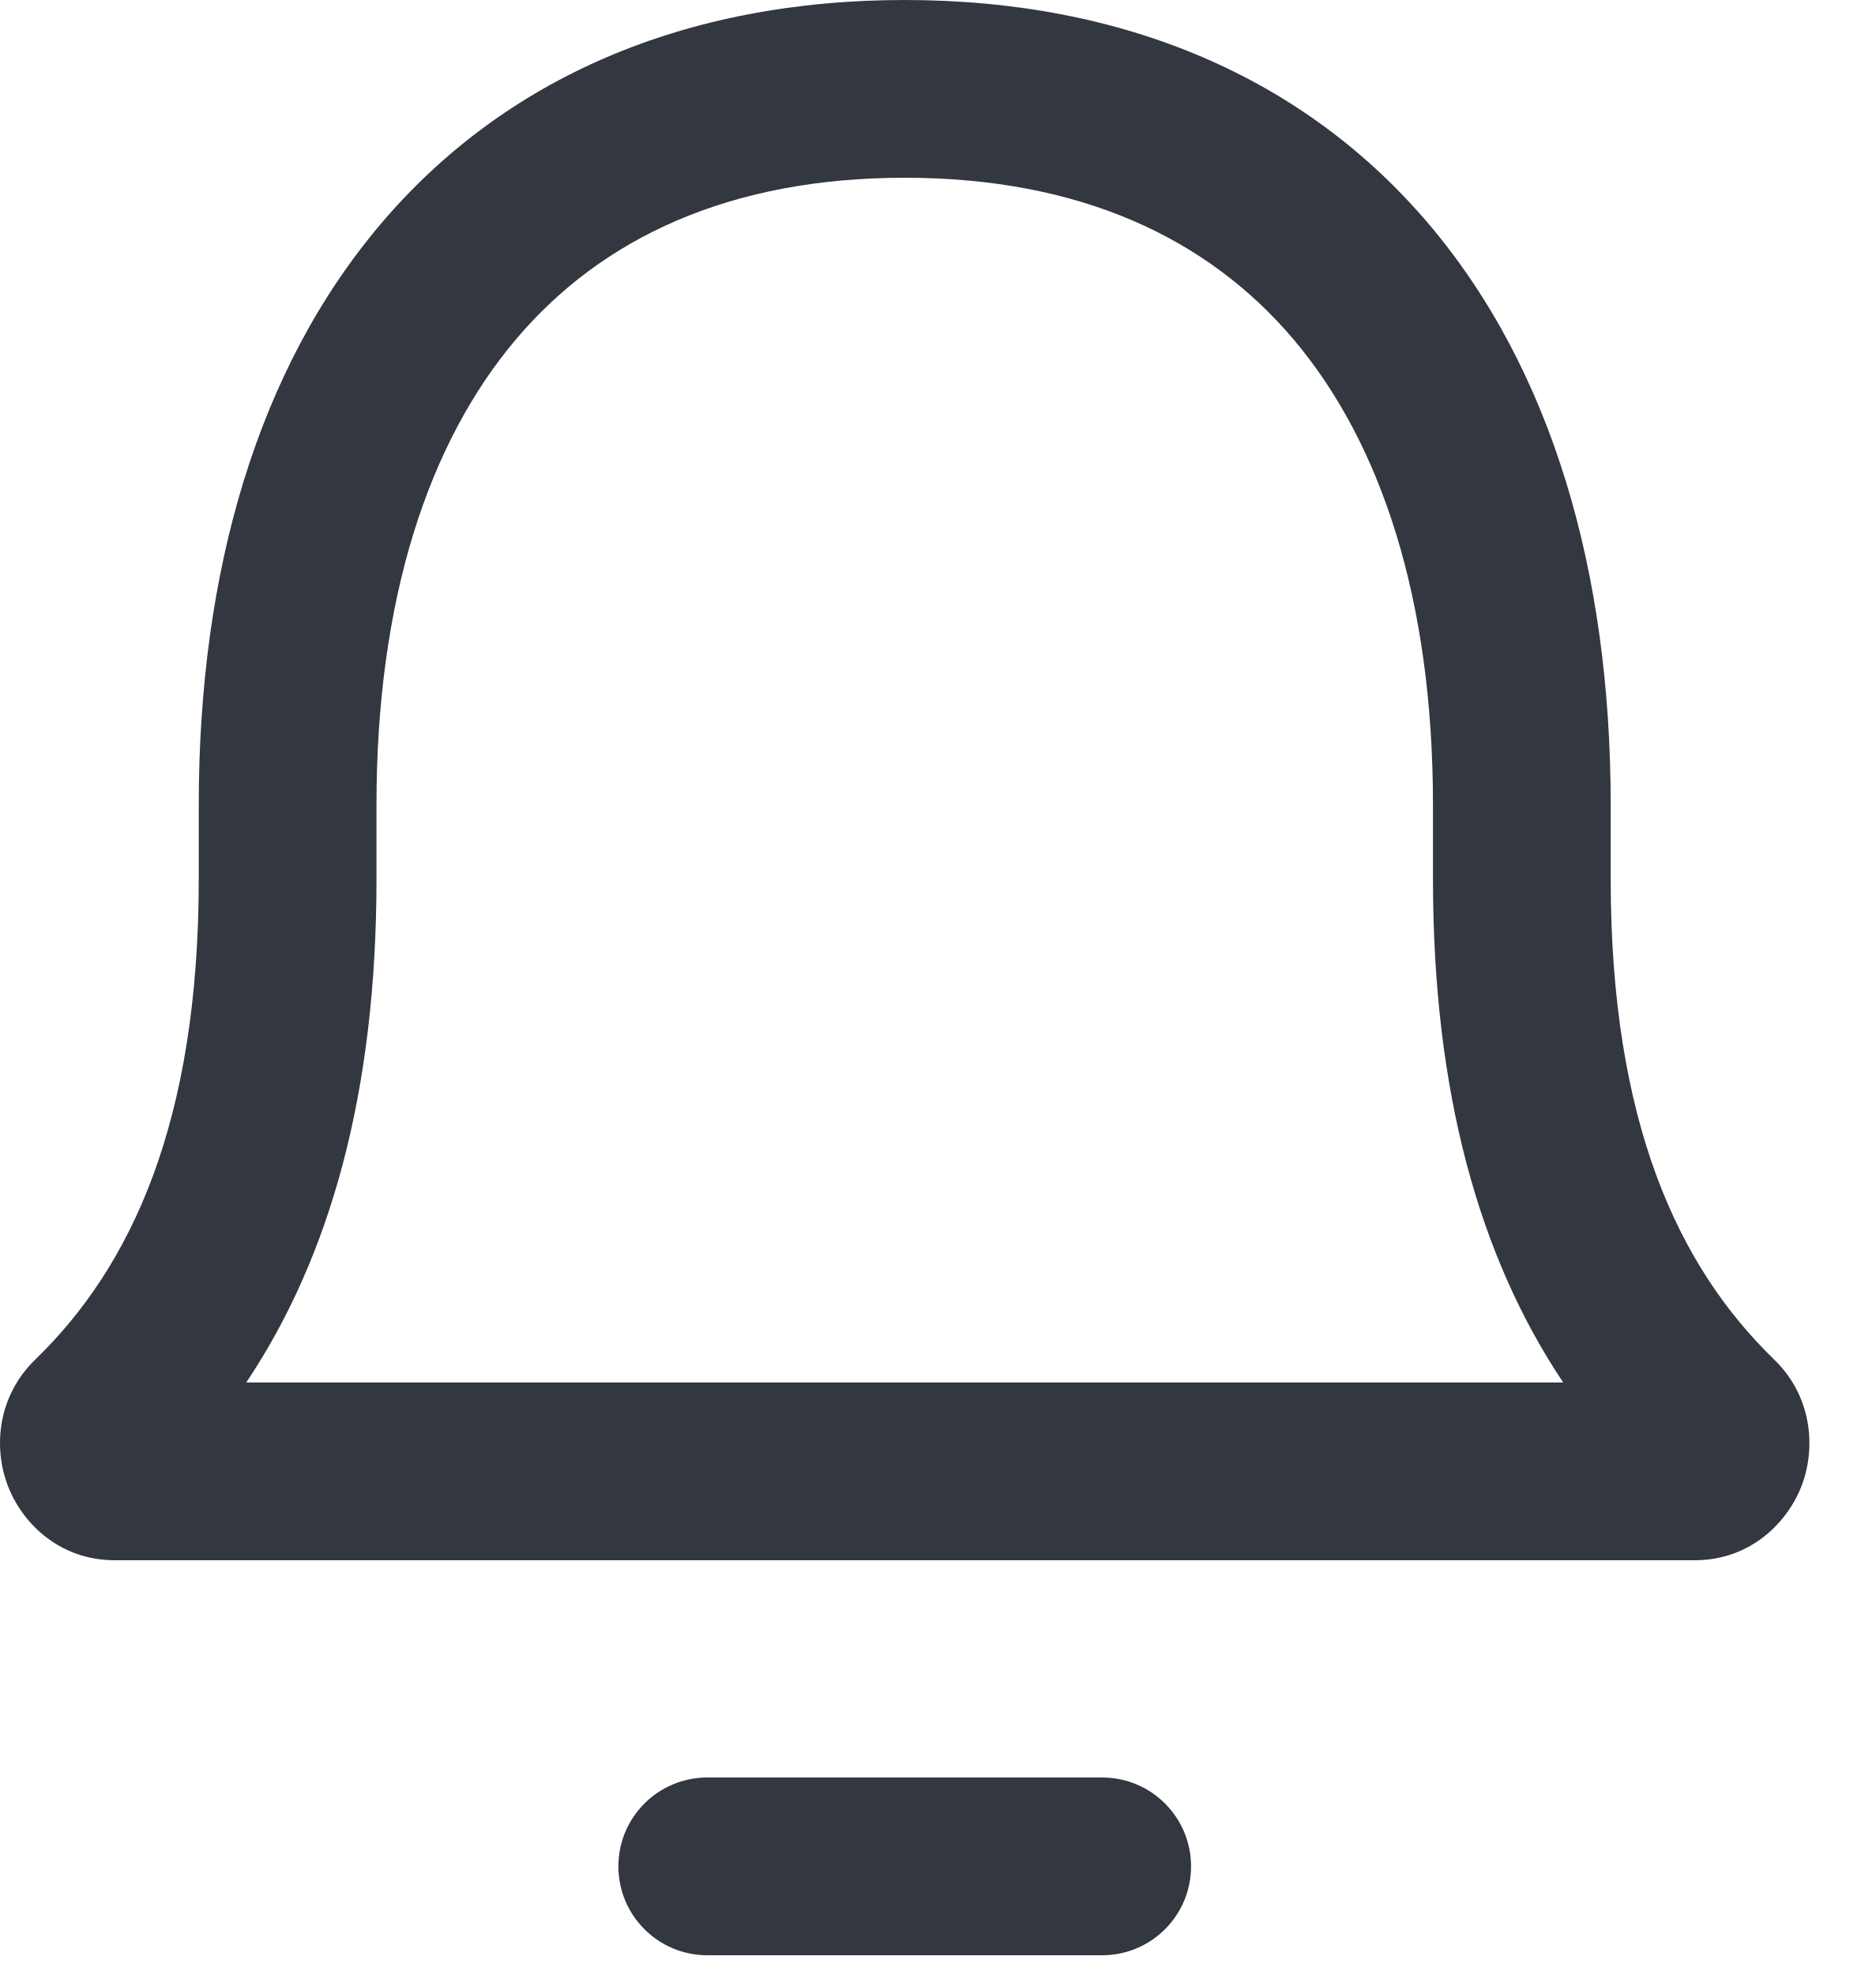
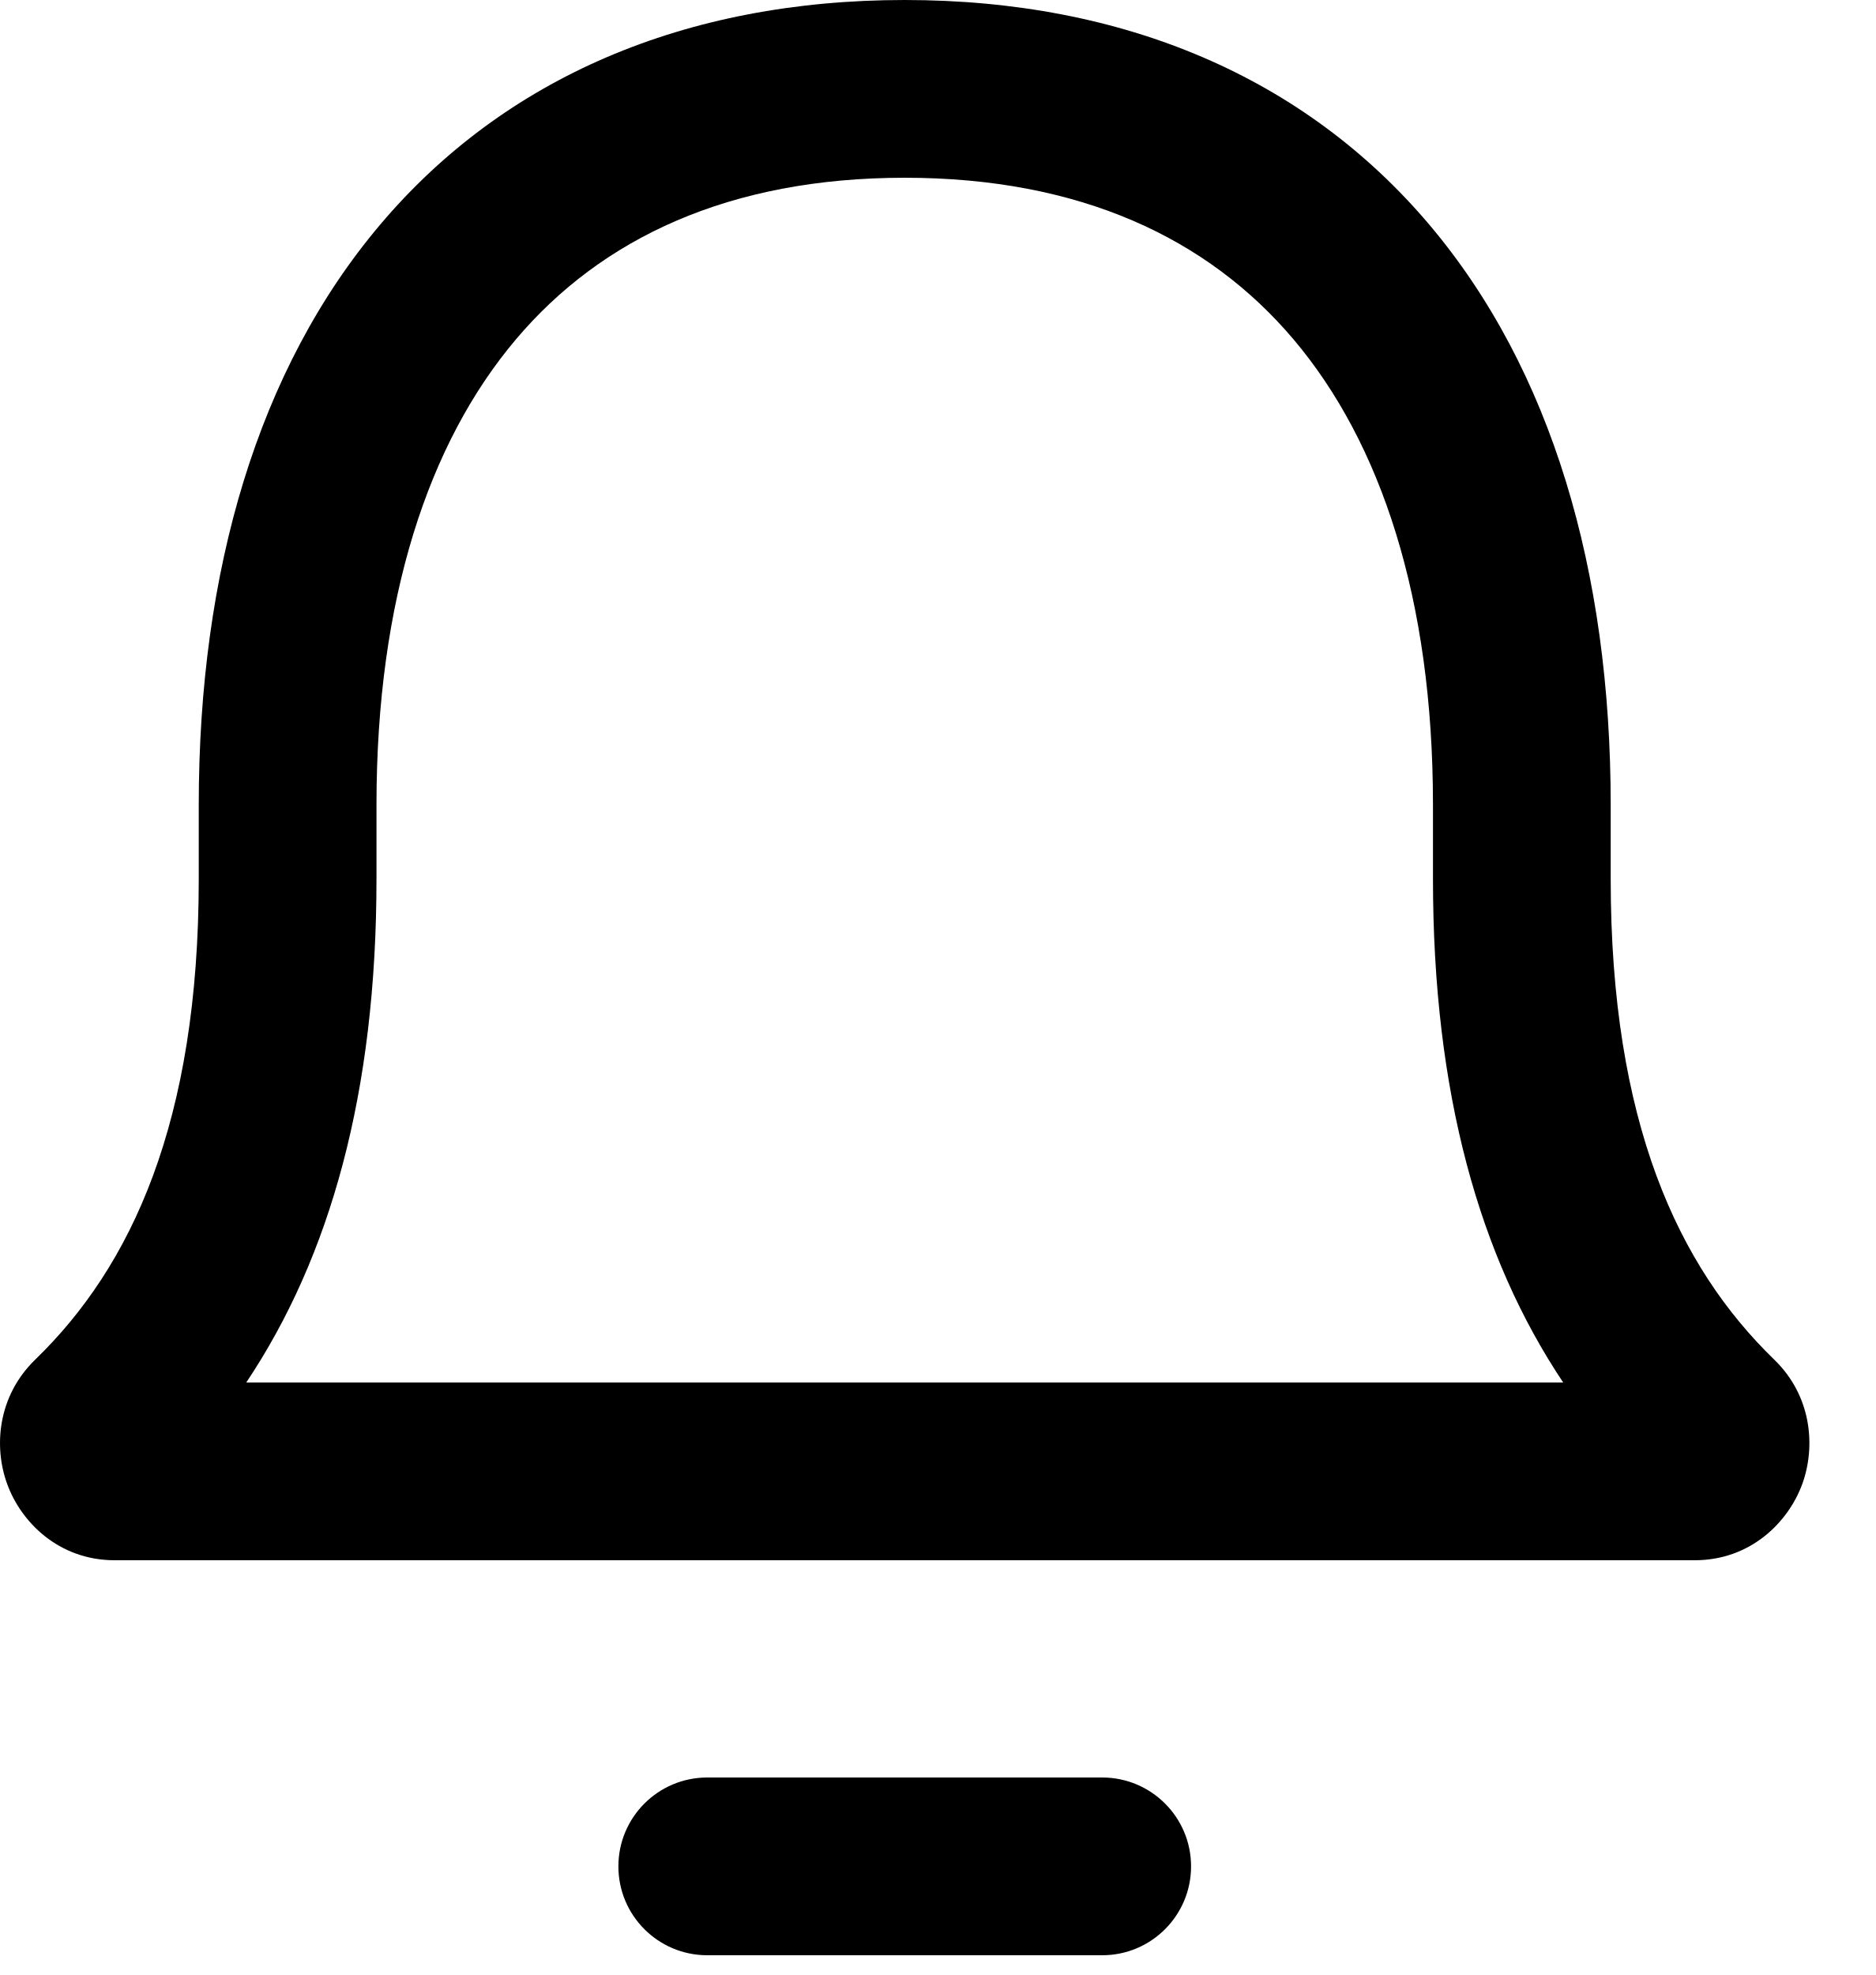
<svg xmlns="http://www.w3.org/2000/svg" width="19" height="20" viewBox="0 0 19 20" fill="none">
-   <path fill-rule="evenodd" clip-rule="evenodd" d="M9.163 0C6.938 0 5.108 0.788 3.851 2.274C2.611 3.74 2.013 5.783 2.013 8.15L2.013 8.9C2.013 11.365 1.33 12.825 0.357 13.768C-0.025 14.138 -0.065 14.65 0.072 15.026C0.21 15.409 0.591 15.8 1.162 15.8H17.163C17.735 15.8 18.115 15.409 18.254 15.026C18.39 14.65 18.351 14.138 17.969 13.768C16.996 12.825 16.313 11.365 16.313 8.9L16.313 8.15C16.313 5.783 15.715 3.74 14.475 2.274C13.217 0.788 11.388 0 9.163 0ZM3.813 8.15C3.813 6.065 4.34 4.483 5.225 3.437C6.092 2.411 7.388 1.8 9.163 1.8C10.938 1.8 12.233 2.411 13.101 3.437C13.986 4.483 14.513 6.065 14.513 8.15L14.513 8.9C14.513 11.063 14.981 12.727 15.832 14H2.494C3.345 12.727 3.813 11.063 3.813 8.9L3.813 8.15Z" fill="#333740" />
-   <path d="M7.163 18C6.666 18 6.263 18.403 6.263 18.9C6.263 19.397 6.666 19.8 7.163 19.8H11.163C11.66 19.8 12.063 19.397 12.063 18.9C12.063 18.403 11.66 18 11.163 18H7.163Z" fill="#333740" />
+   <path fill-rule="evenodd" clip-rule="evenodd" d="M9.163 0C6.938 0 5.108 0.788 3.851 2.274C2.611 3.74 2.013 5.783 2.013 8.15L2.013 8.9C2.013 11.365 1.33 12.825 0.357 13.768C-0.025 14.138 -0.065 14.65 0.072 15.026C0.21 15.409 0.591 15.8 1.162 15.8H17.163C17.735 15.8 18.115 15.409 18.254 15.026C18.39 14.65 18.351 14.138 17.969 13.768C16.996 12.825 16.313 11.365 16.313 8.9L16.313 8.15C16.313 5.783 15.715 3.74 14.475 2.274C13.217 0.788 11.388 0 9.163 0ZM3.813 8.15C3.813 6.065 4.34 4.483 5.225 3.437C6.092 2.411 7.388 1.8 9.163 1.8C10.938 1.8 12.233 2.411 13.101 3.437C13.986 4.483 14.513 6.065 14.513 8.15L14.513 8.9C14.513 11.063 14.981 12.727 15.832 14H2.494C3.345 12.727 3.813 11.063 3.813 8.9L3.813 8.15Z" fill="currentColor" />
+   <path d="M7.163 18C6.666 18 6.263 18.403 6.263 18.9C6.263 19.397 6.666 19.8 7.163 19.8H11.163C11.66 19.8 12.063 19.397 12.063 18.9C12.063 18.403 11.66 18 11.163 18H7.163Z" fill="currentColor" />
</svg>
